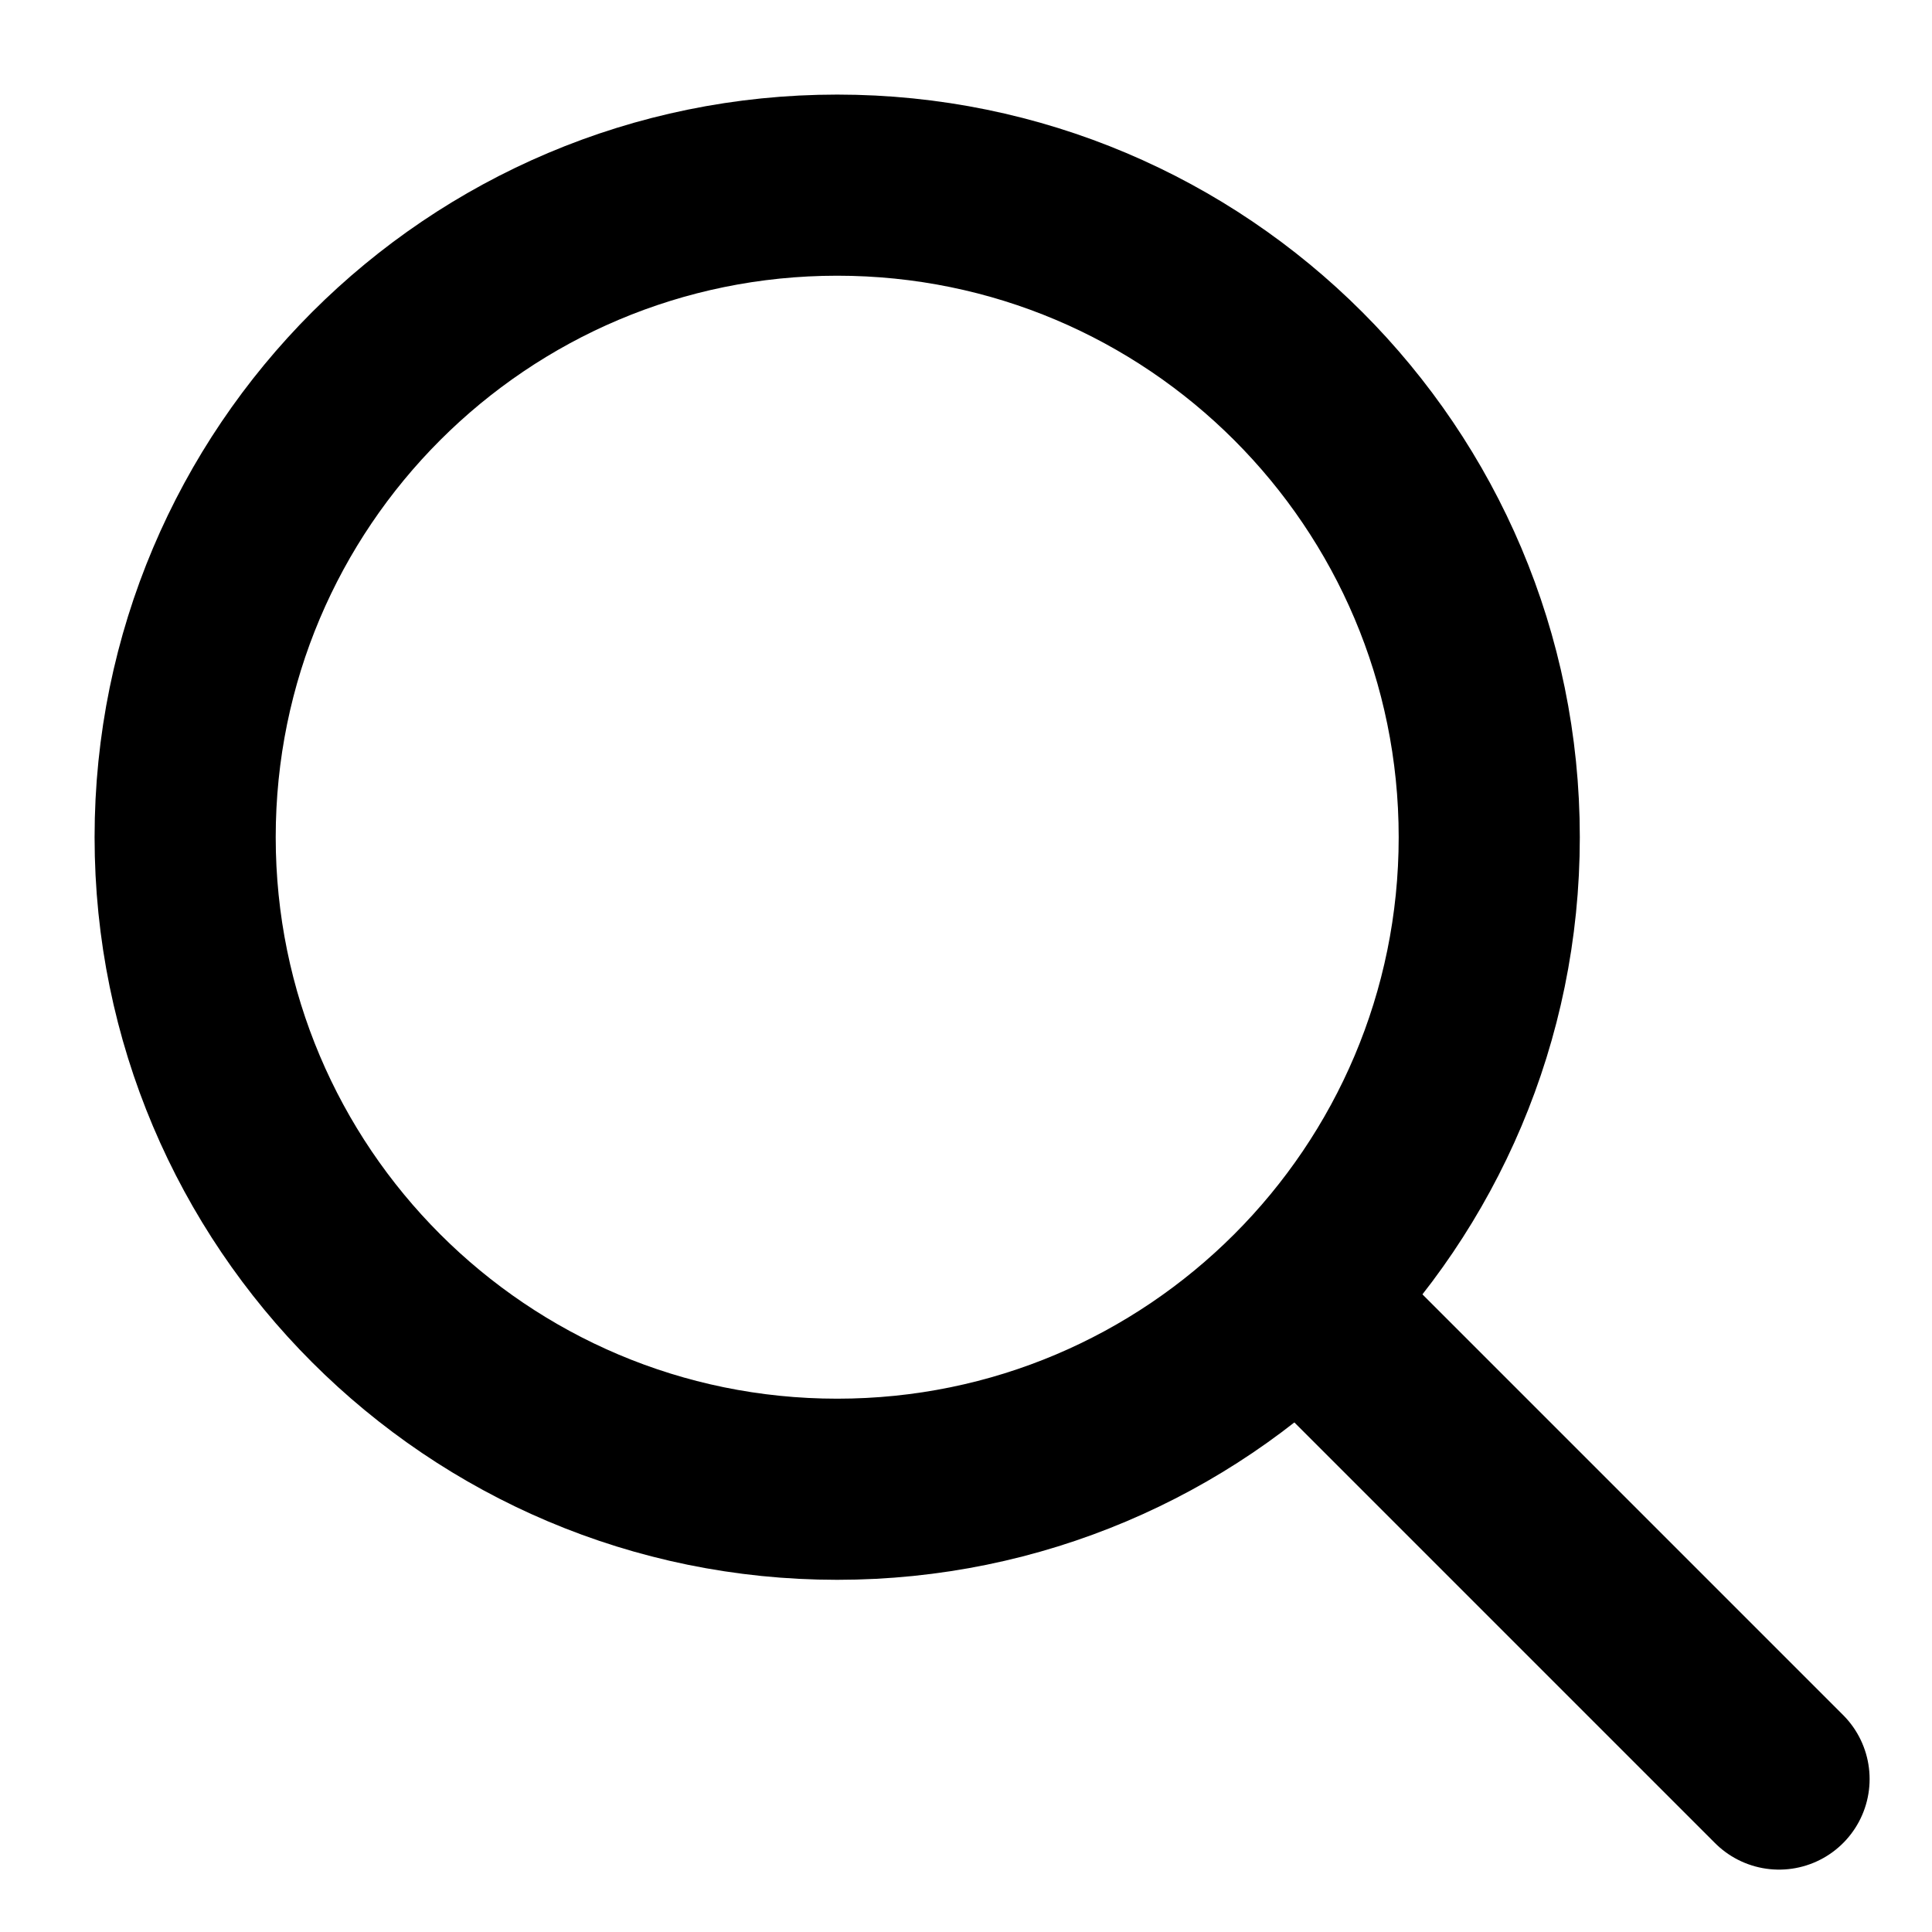
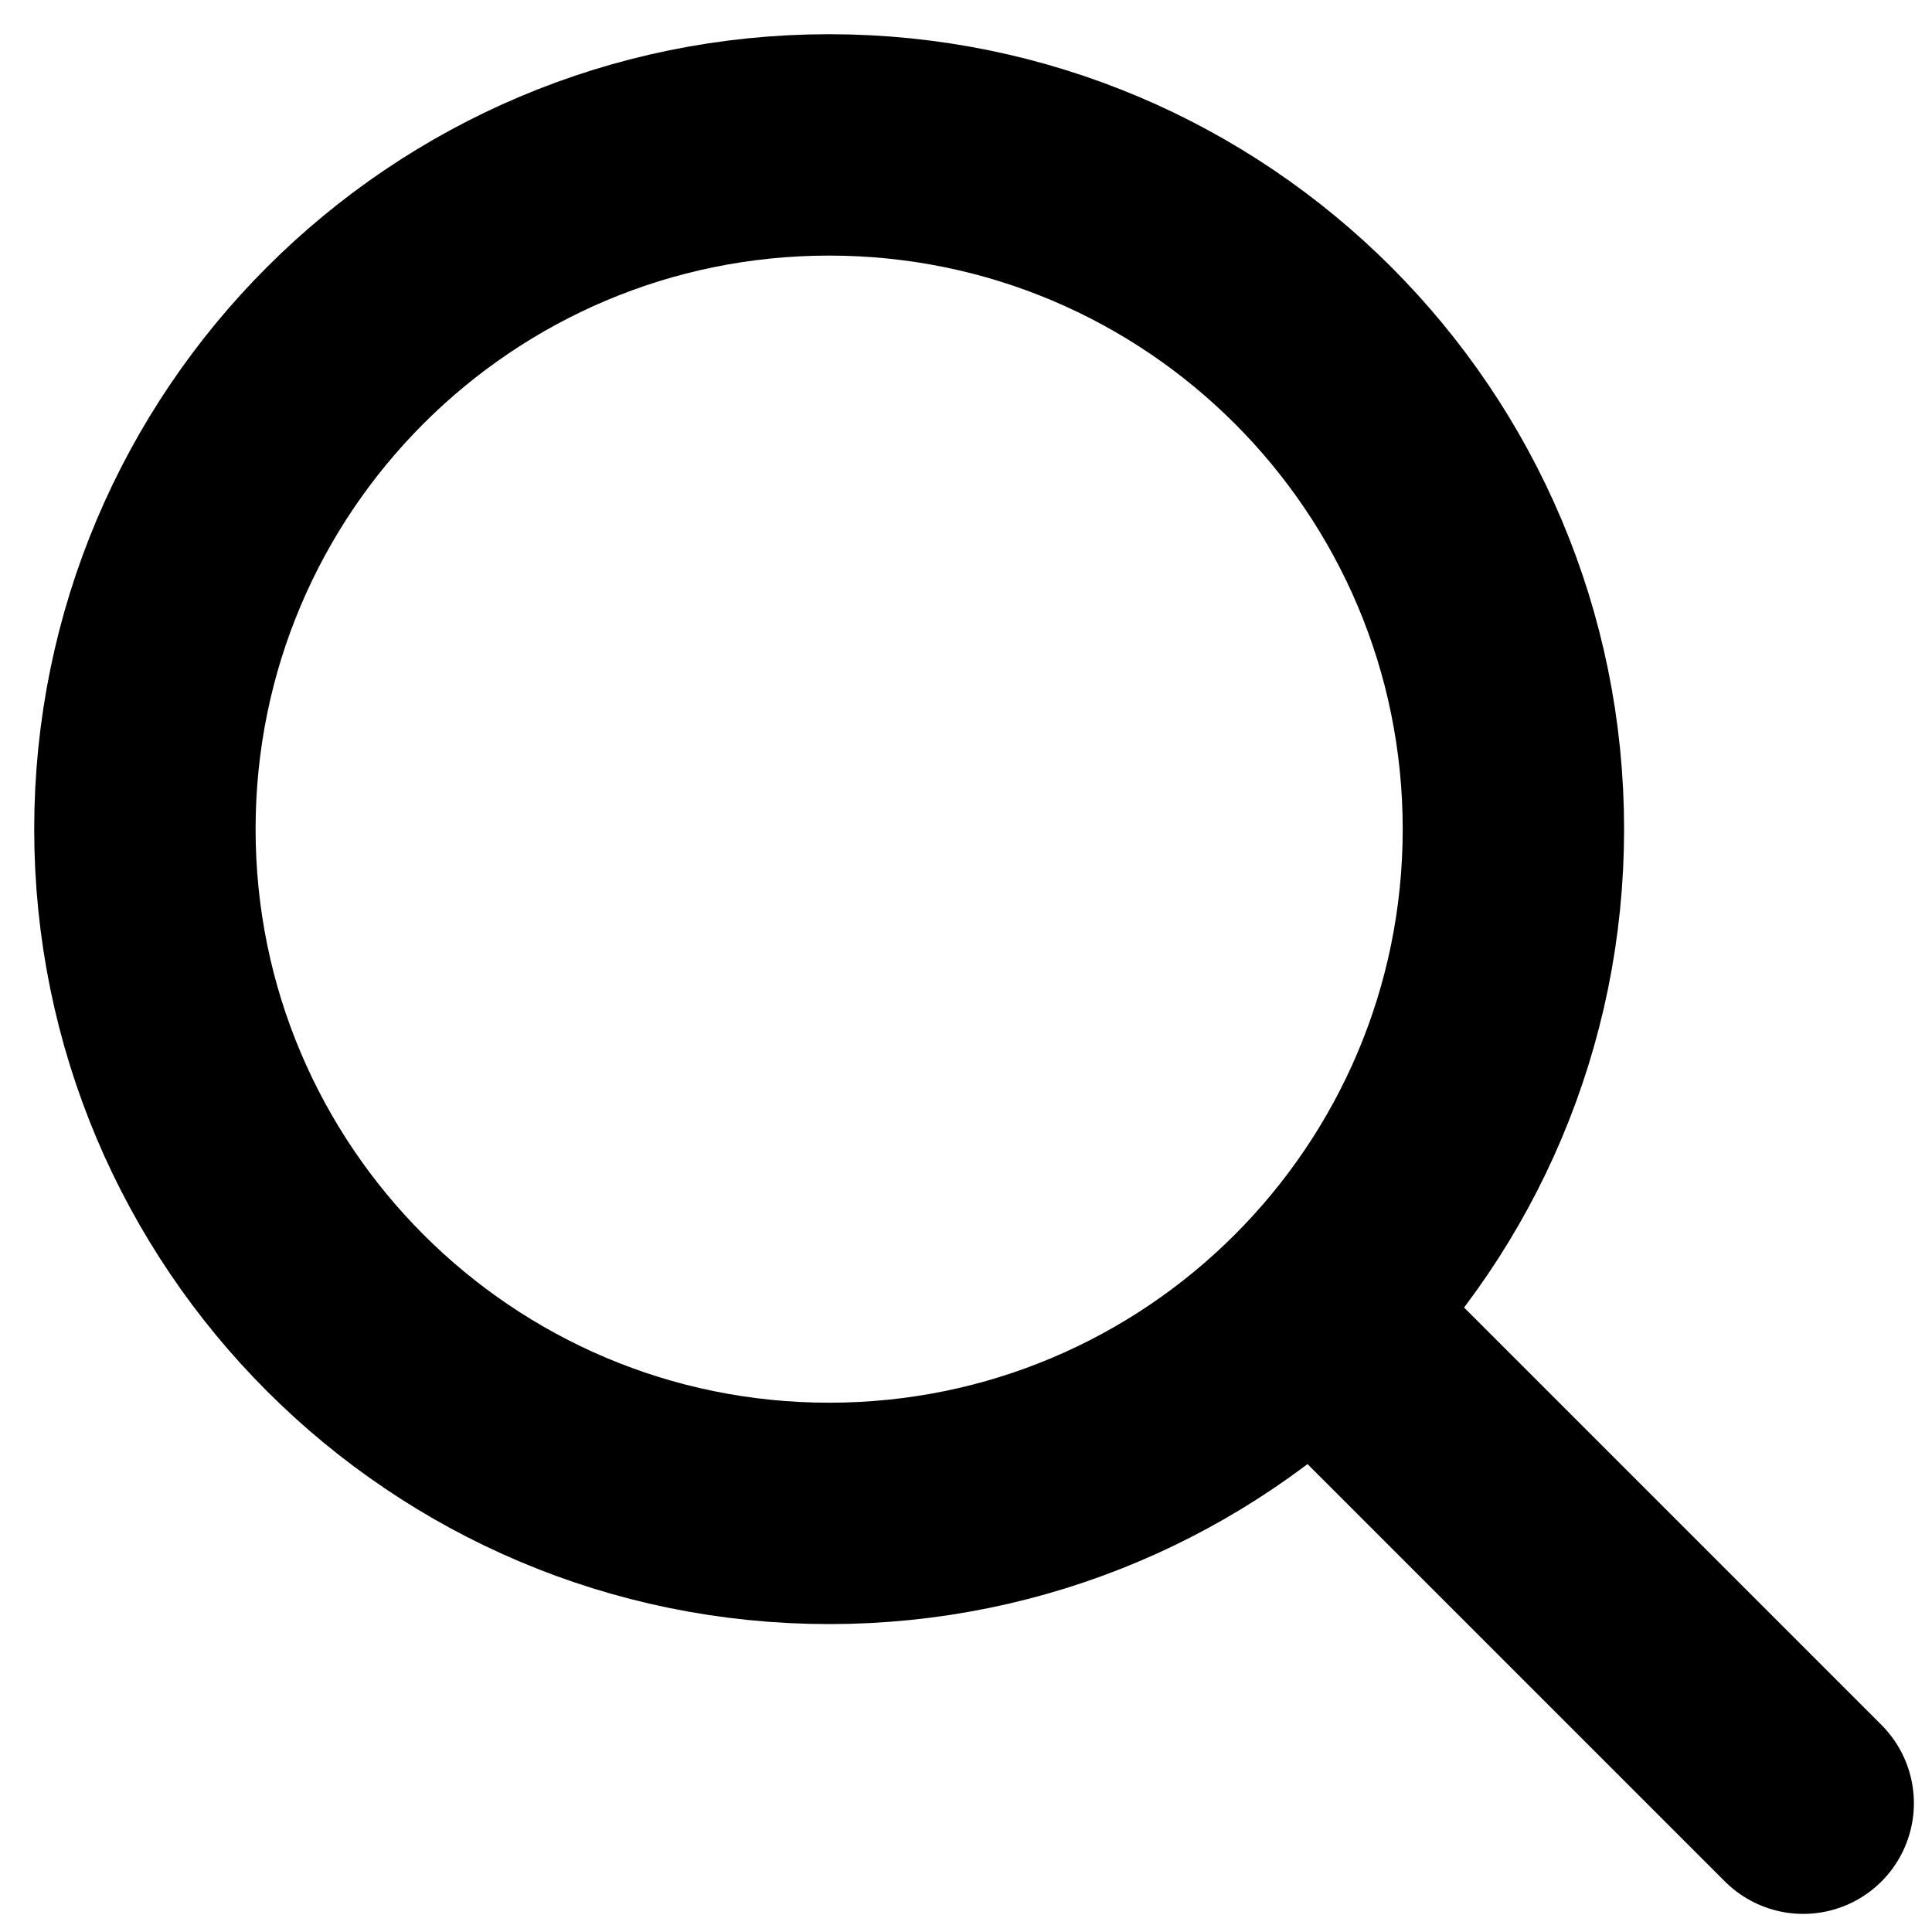
- <svg xmlns="http://www.w3.org/2000/svg" viewBox="0 0 24 24" fill="none" stroke="currentColor" stroke-width="2.25" stroke-linecap="round" stroke-linejoin="round" aria-hidden="true">
-   <circle cx="10.4" cy="10.4" r="8.1" />
-   <path d="m16.4 16.4 5.7 5.7" />
+ <svg xmlns="http://www.w3.org/2000/svg" viewBox="0 0 24 24" fill="none" stroke="currentColor" stroke-width="2.75" stroke-linecap="round" stroke-linejoin="round" aria-hidden="true">
+   <circle cx="10.3" cy="10.3" r="8.5" />
+   <path d="m16.6 16.6 5.8 5.8" />
</svg>
